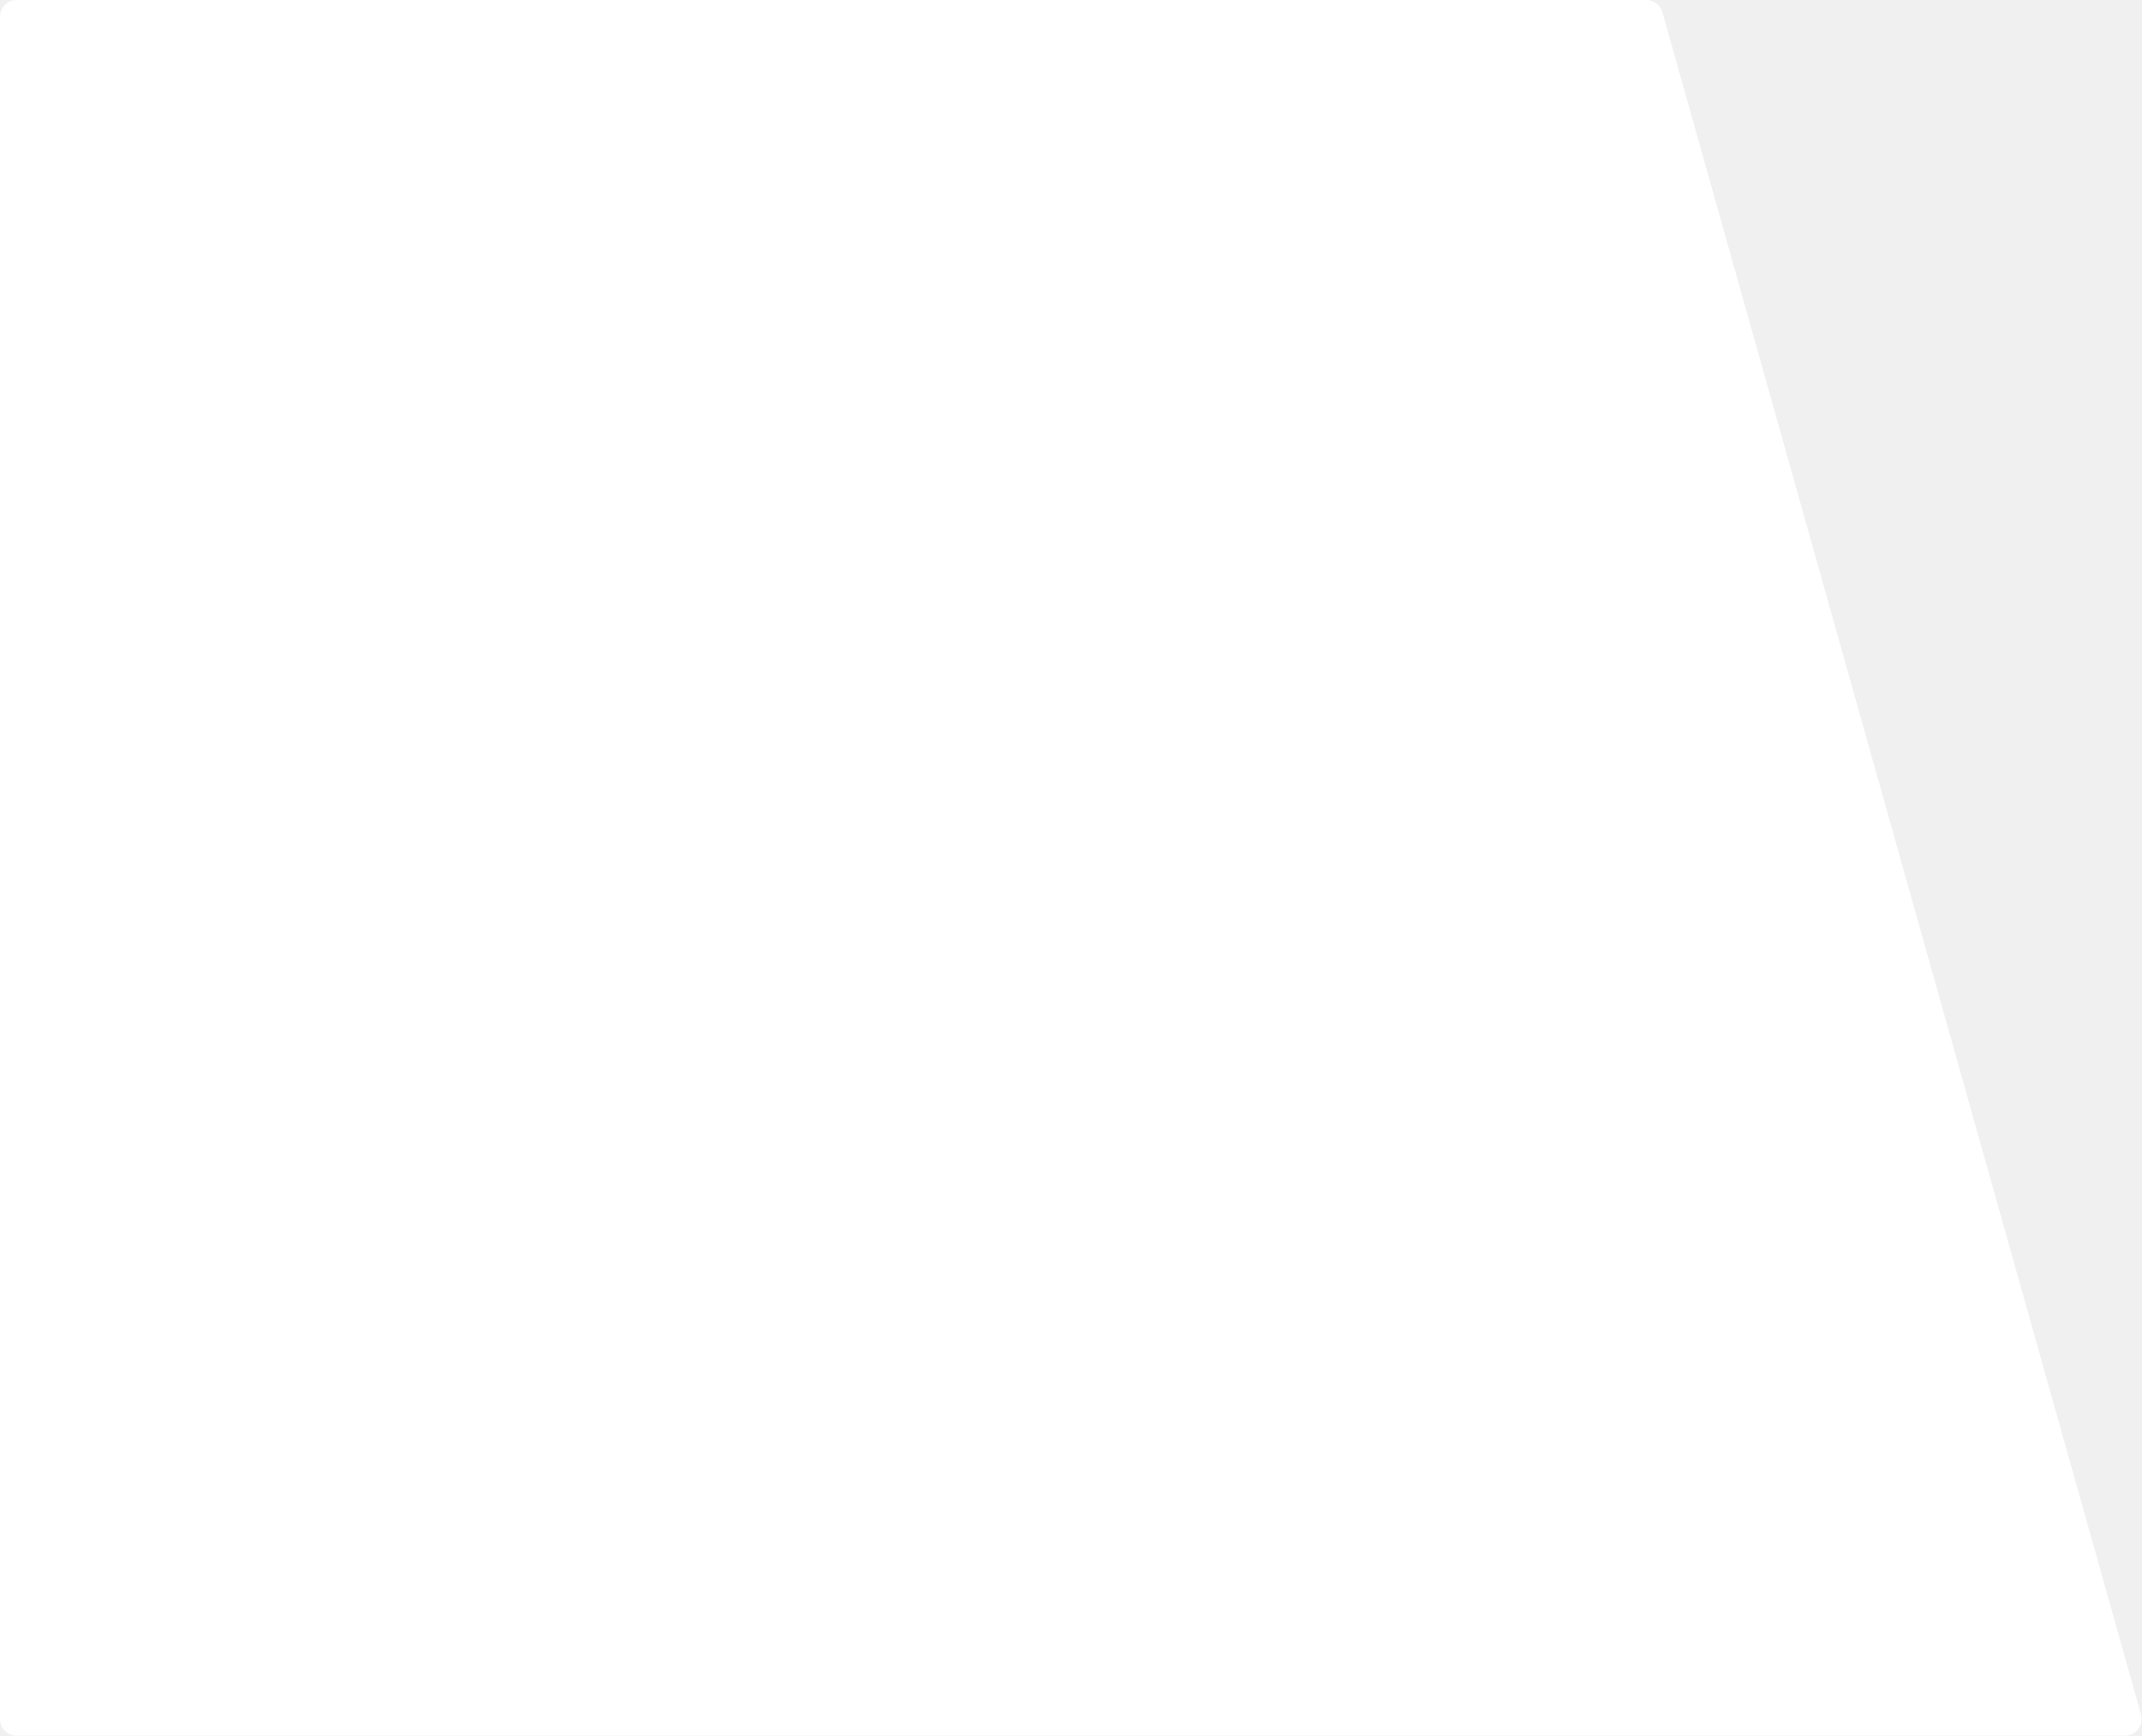
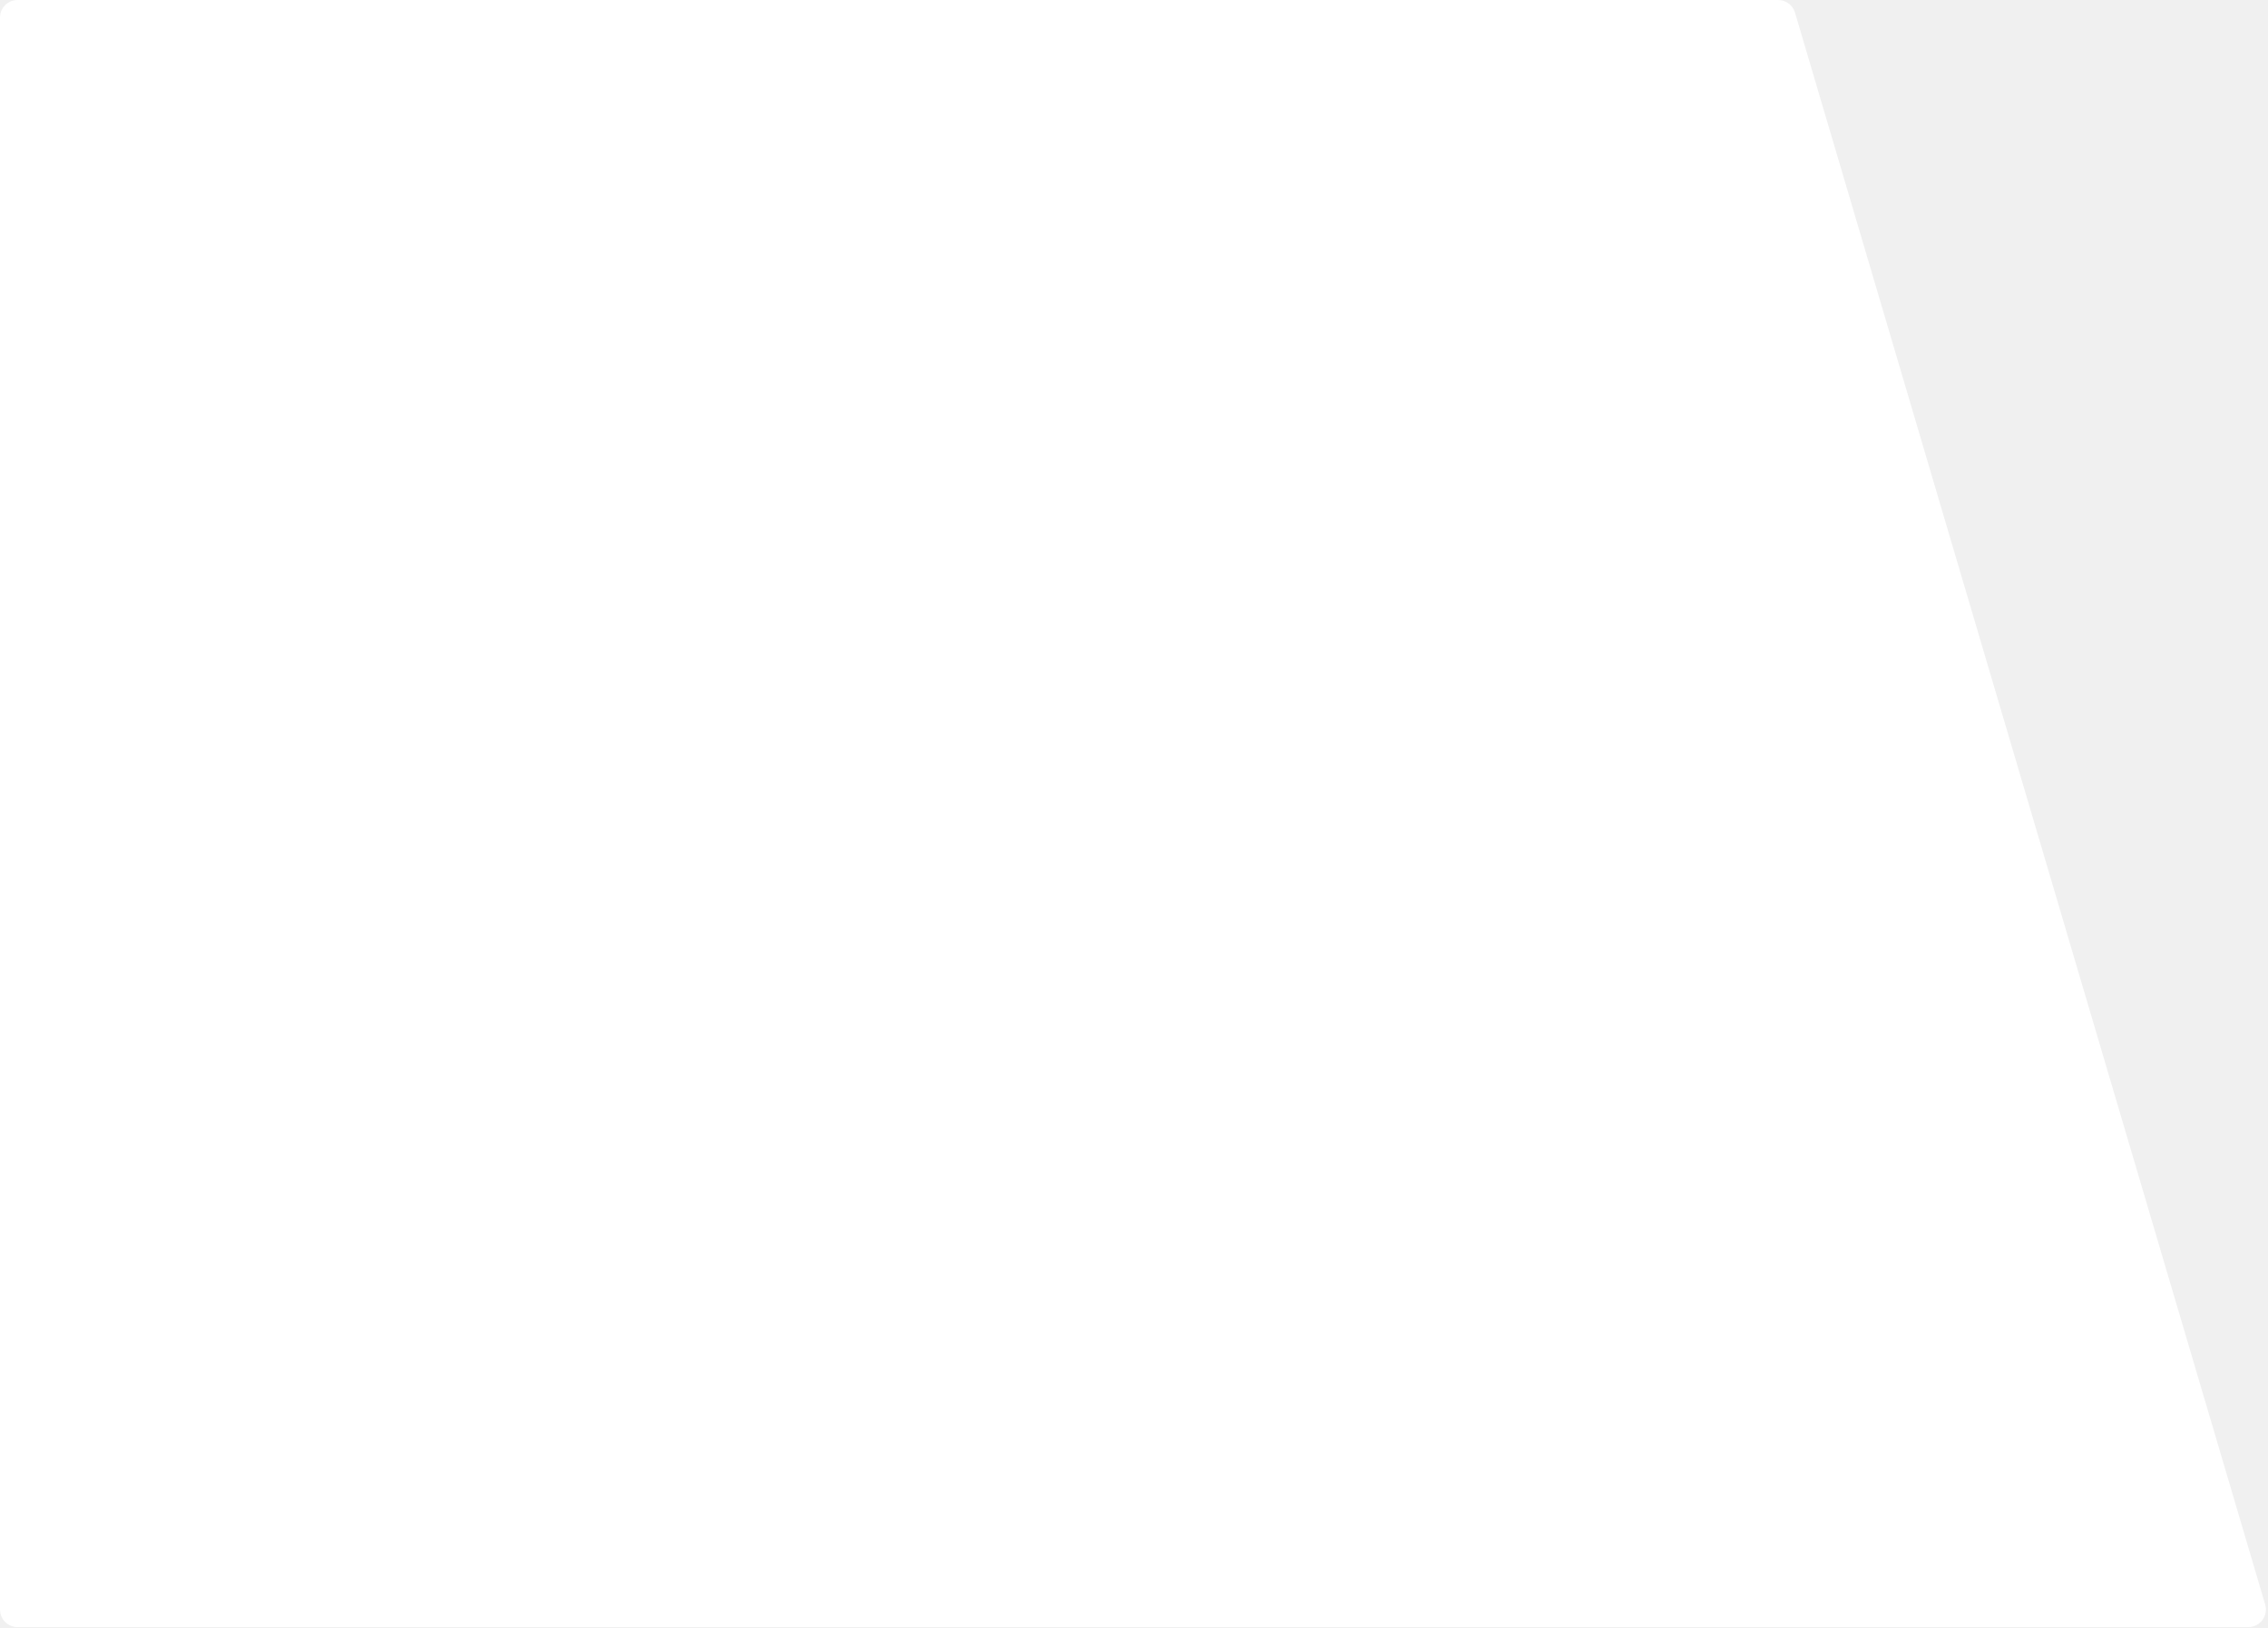
- <svg xmlns="http://www.w3.org/2000/svg" width="643" height="521" viewBox="0 0 643 521" fill="none">
-   <path d="M0 5C0 2.239 2.239 0 5 0H494.212C496.452 0 498.419 1.49 499.025 3.647L642.713 514.647C643.61 517.836 641.213 521 637.9 521H5C2.239 521 0 518.761 0 516V5Z" fill="white" />
+ <svg xmlns="http://www.w3.org/2000/svg" width="587" height="421" viewBox="0 0 587 421" fill="none">
+   <path d="M0 4.559C0 2.041 2.041 0 4.559 0H460.209C462.229 0 464.008 1.33 464.58 3.267L586.272 415.15C587.135 418.071 584.945 421 581.9 421H4.559C2.041 421 0 418.959 0 416.441V4.559Z" fill="white" />
</svg>
